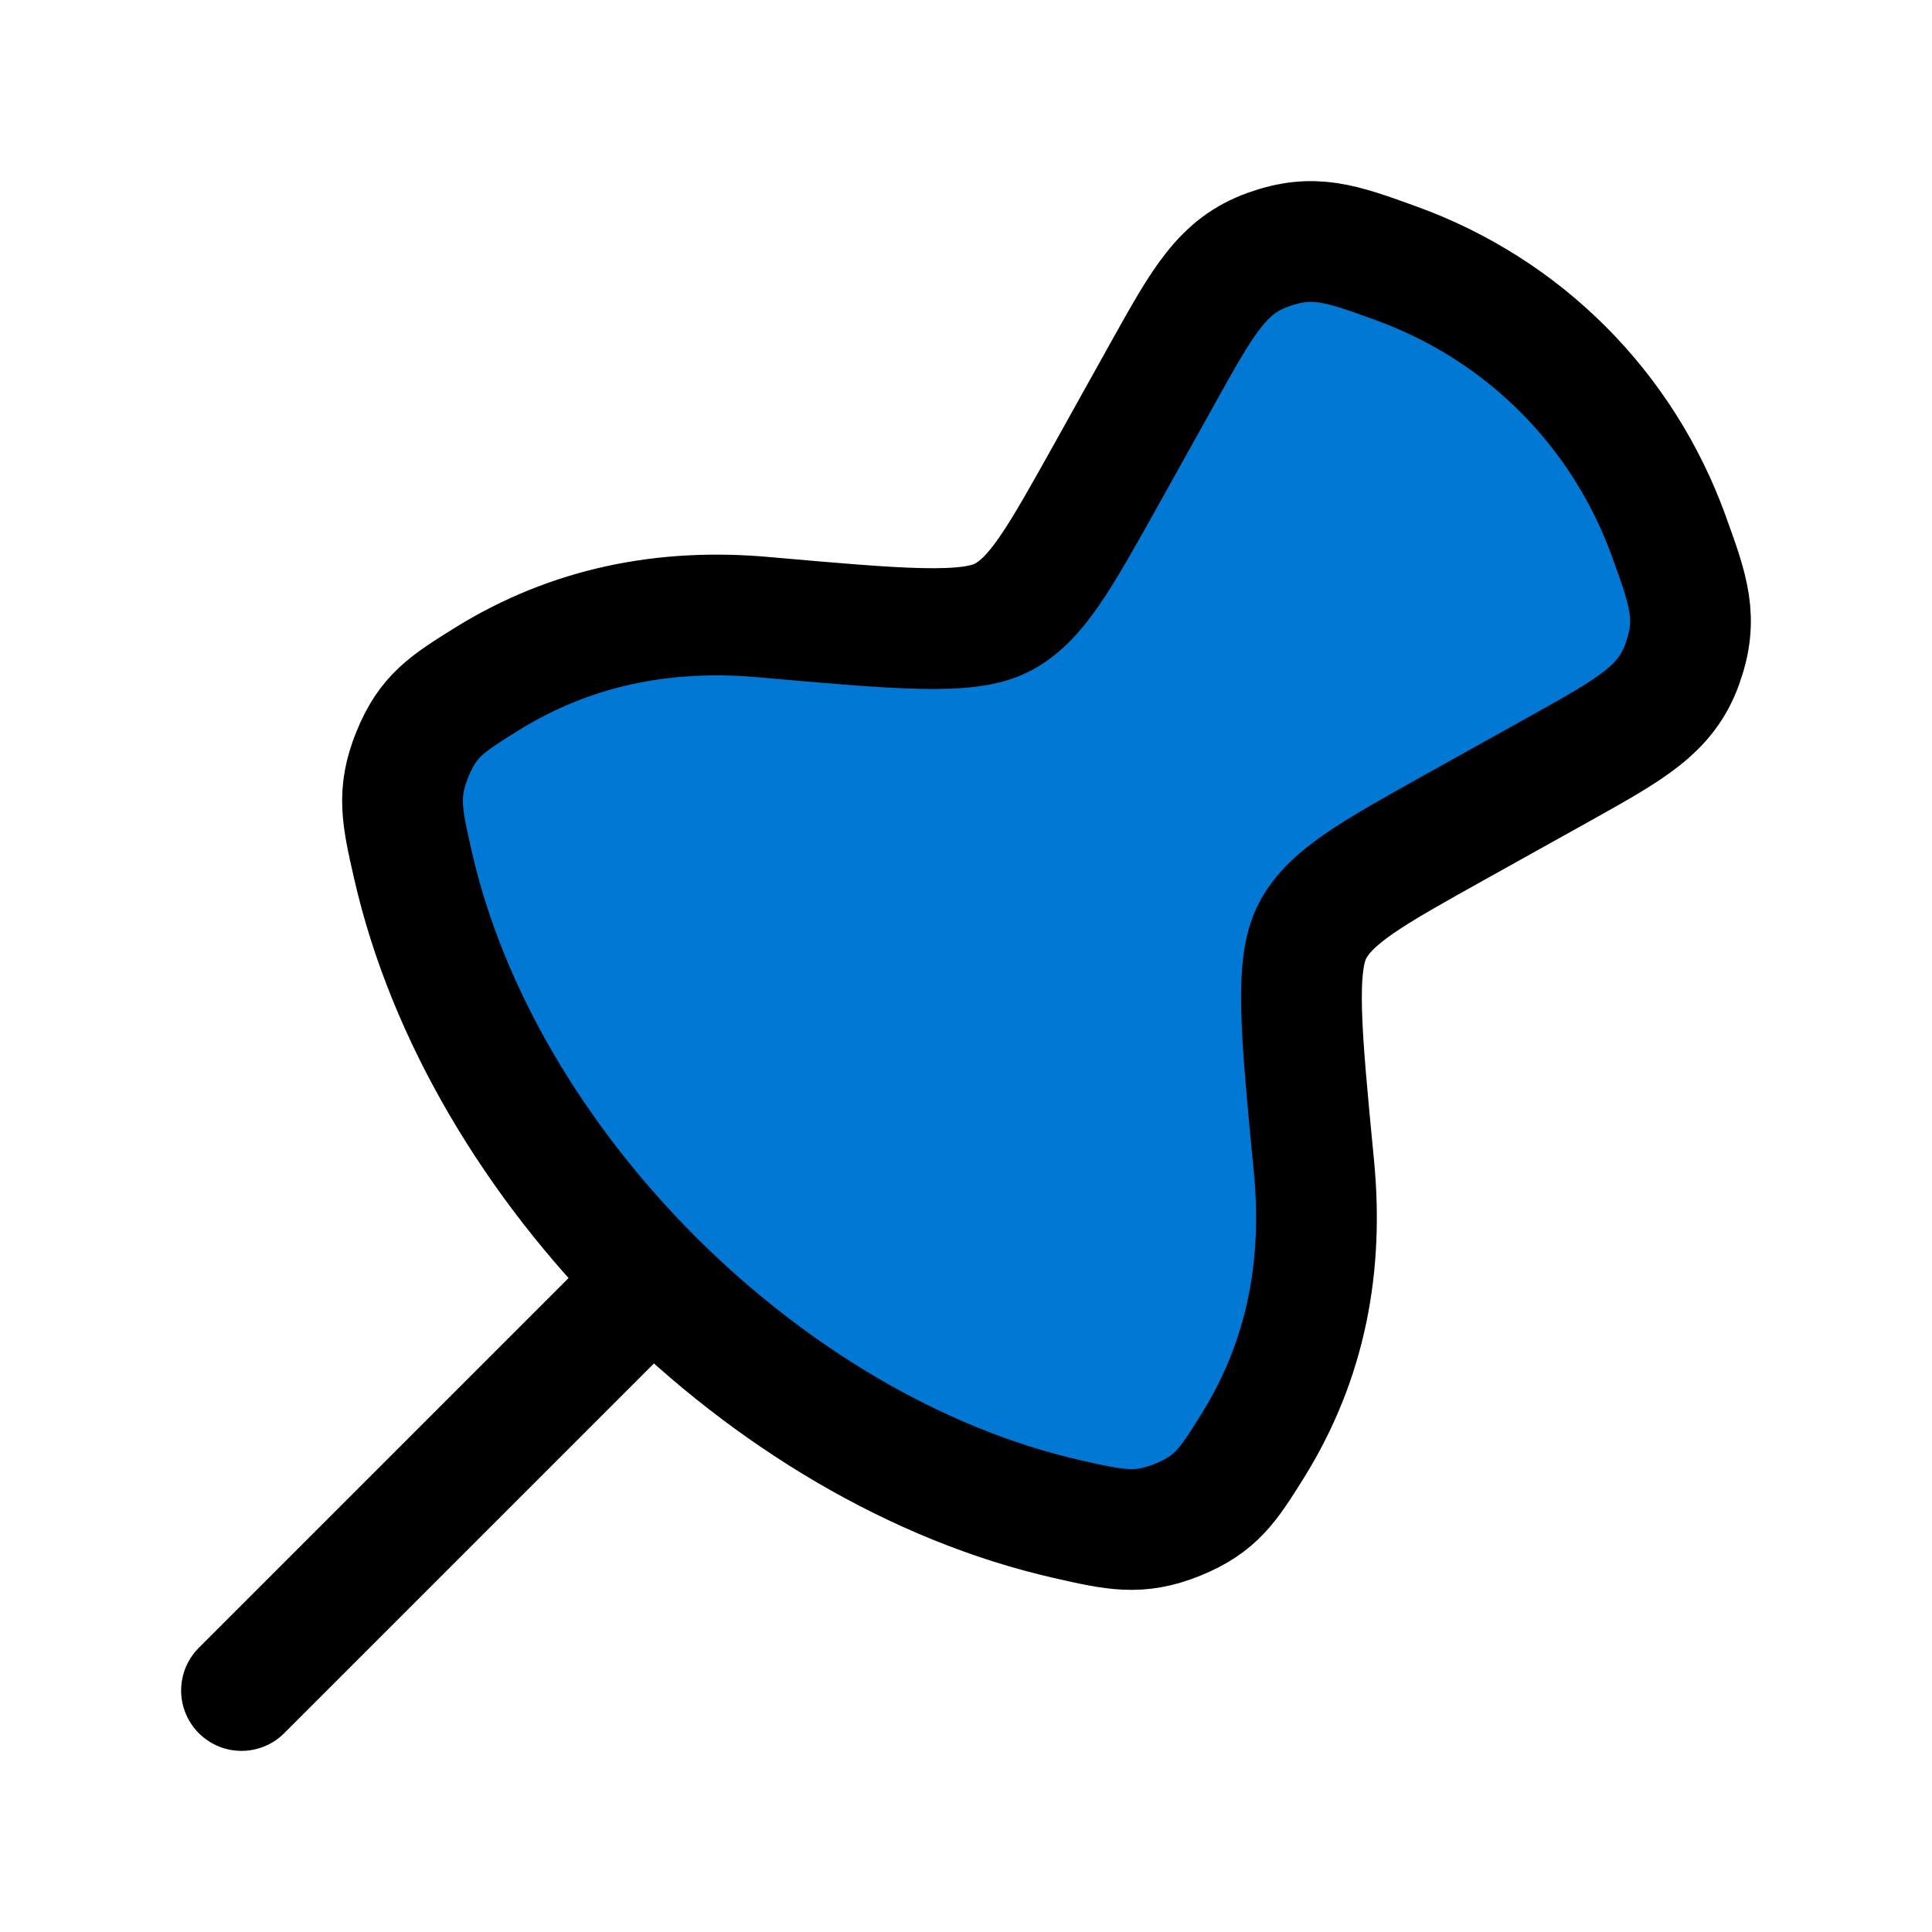
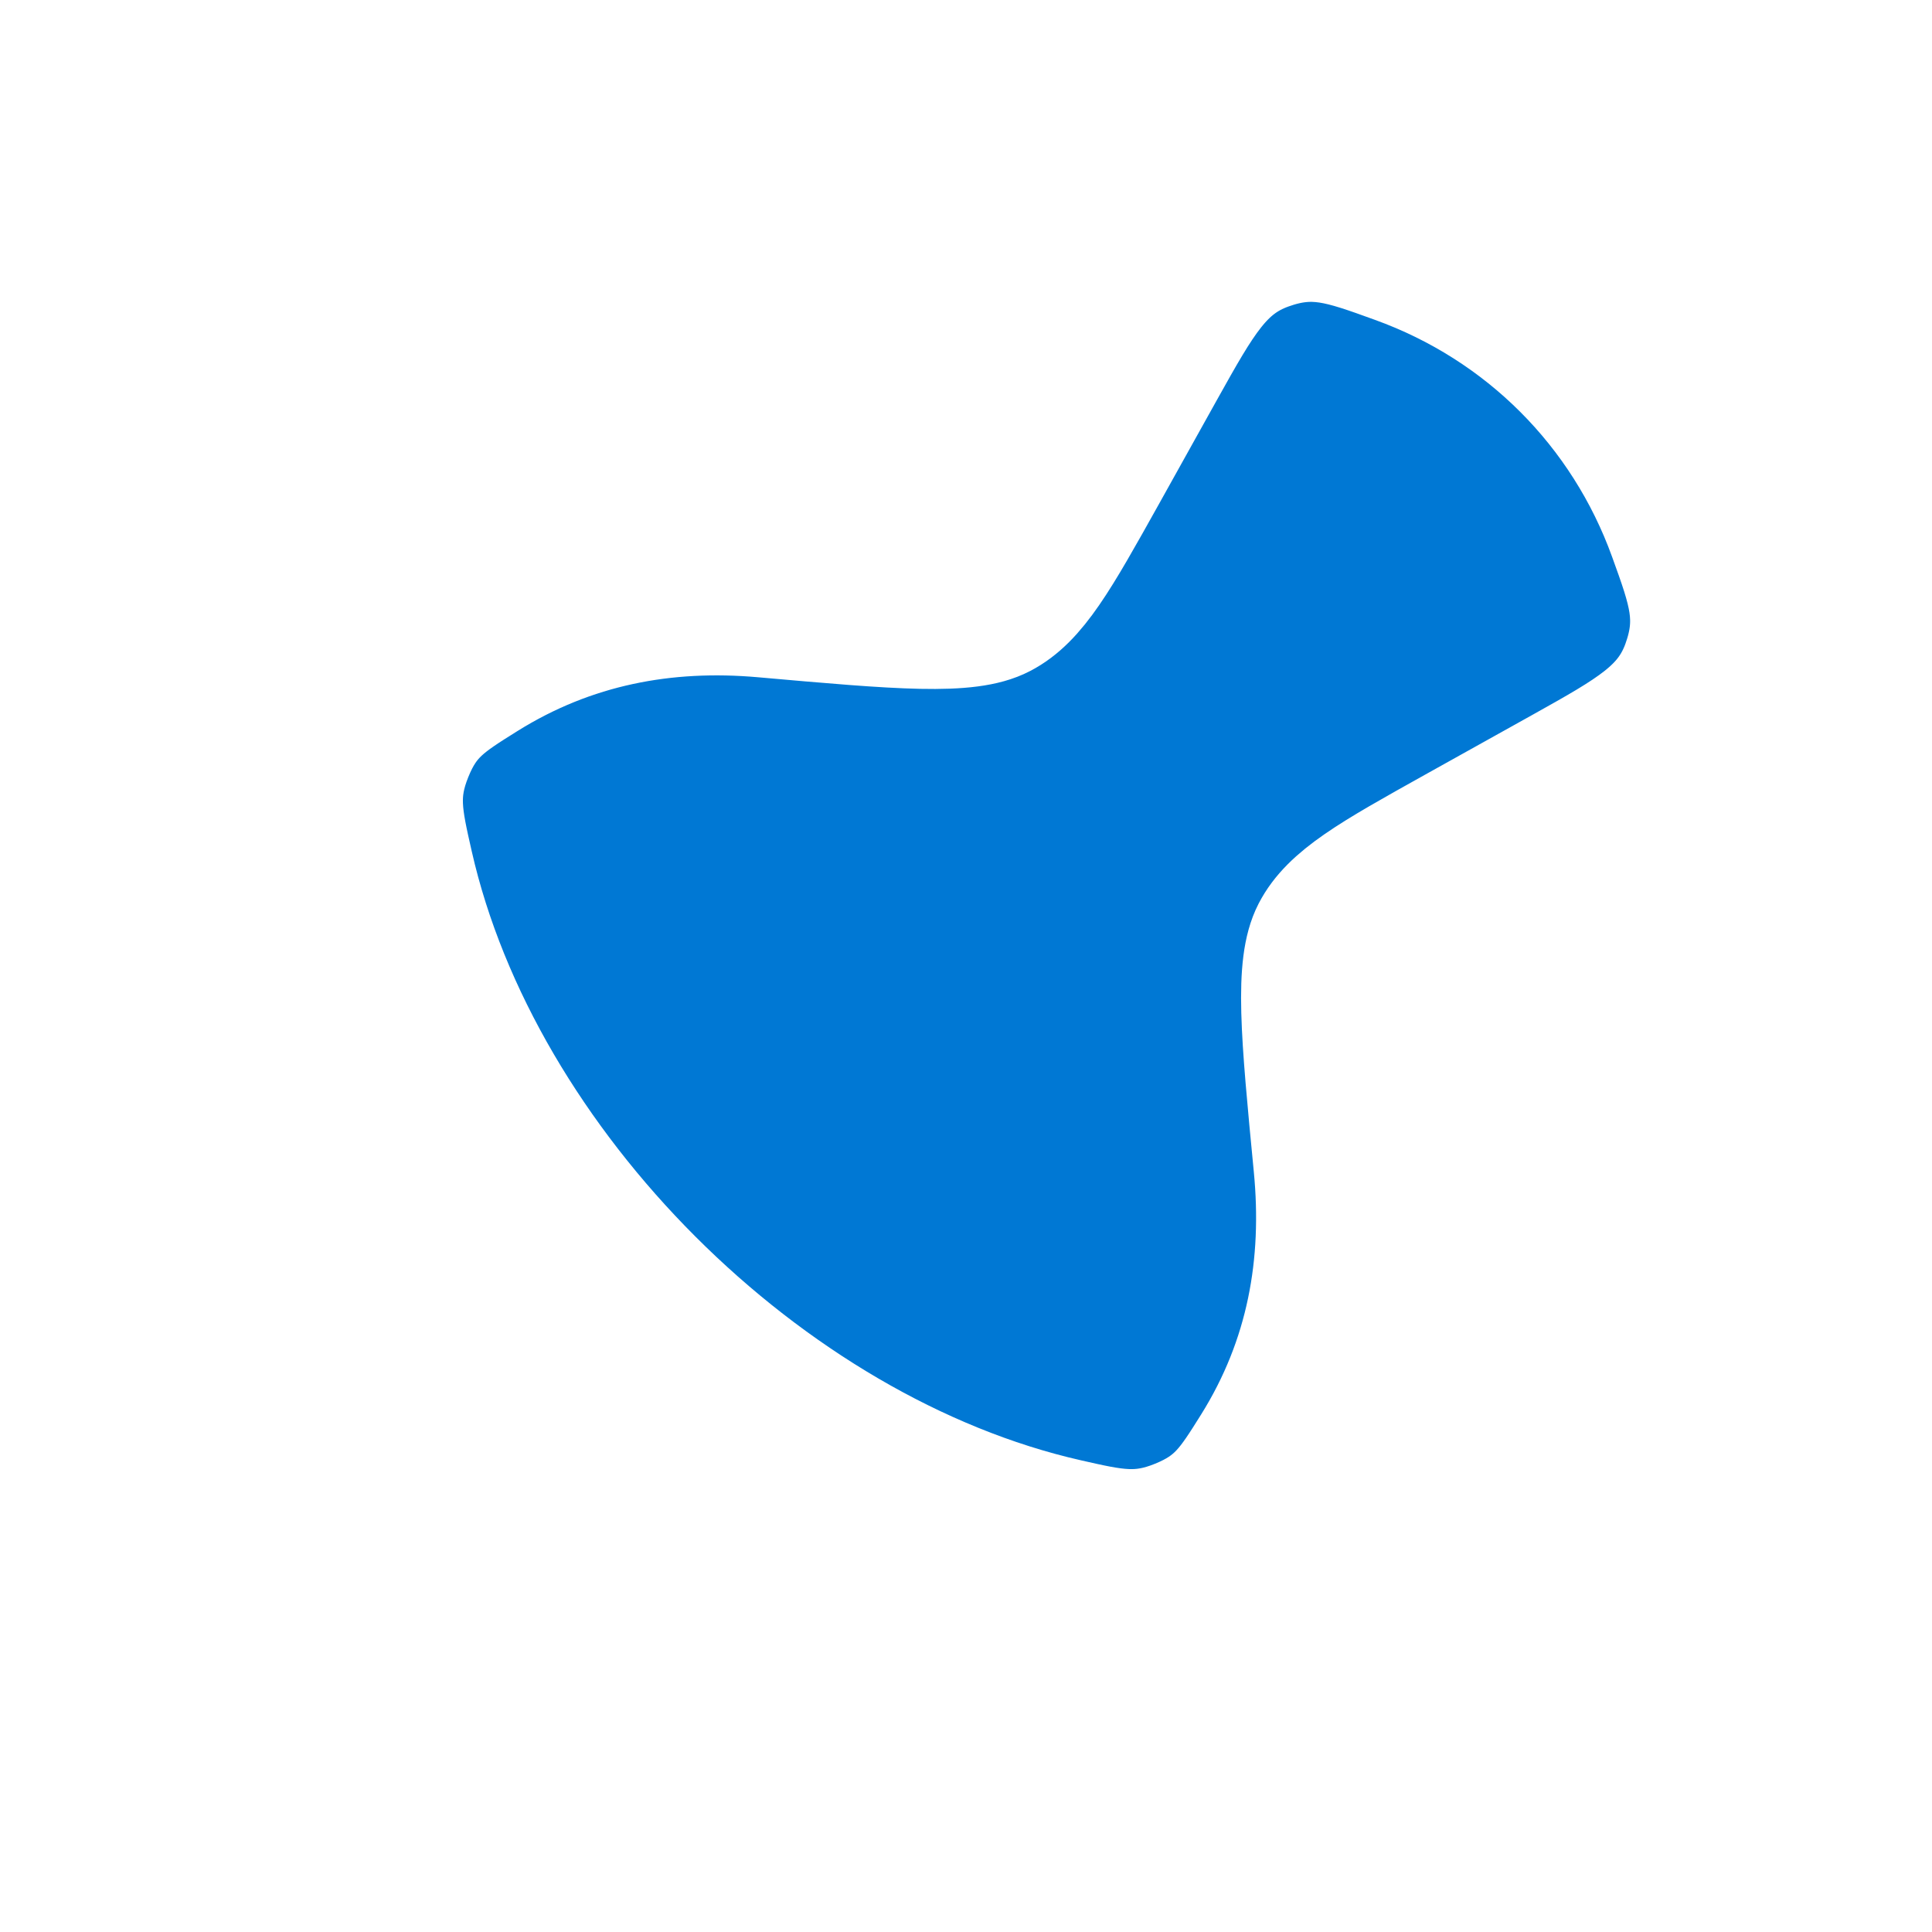
- <svg xmlns="http://www.w3.org/2000/svg" viewBox="0 0 24 24" width="24" height="24" color="#000000" fill="#0078D4">
+ <svg xmlns="http://www.w3.org/2000/svg" viewBox="0 0 24 24" width="24" height="24" color="#ffffff" fill="#0078D4">
  <path d="M3 21L8 16" stroke="currentColor" stroke-width="1.5" stroke-linecap="round" stroke-linejoin="round" />
  <path d="M13.258 18.871C9.515 18.021 5.978 14.485 5.129 10.742C4.994 10.149 4.927 9.853 5.122 9.372C5.316 8.891 5.555 8.743 6.031 8.445C7.107 7.773 8.273 7.559 9.482 7.666C11.179 7.816 12.028 7.891 12.451 7.67C12.875 7.45 13.162 6.934 13.738 5.903L14.466 4.596C14.947 3.735 15.187 3.305 15.751 3.102C16.316 2.899 16.656 3.022 17.335 3.268C18.925 3.842 20.158 5.075 20.732 6.664C20.978 7.344 21.101 7.684 20.898 8.249C20.695 8.813 20.265 9.053 19.404 9.534L18.067 10.279C17.038 10.853 16.523 11.141 16.302 11.568C16.082 11.995 16.162 12.826 16.322 14.486C16.44 15.707 16.237 16.88 15.556 17.97C15.258 18.446 15.109 18.684 14.628 18.879C14.148 19.073 13.851 19.006 13.258 18.871Z" stroke="currentColor" stroke-width="1.5" stroke-linecap="round" stroke-linejoin="round" />
</svg>
